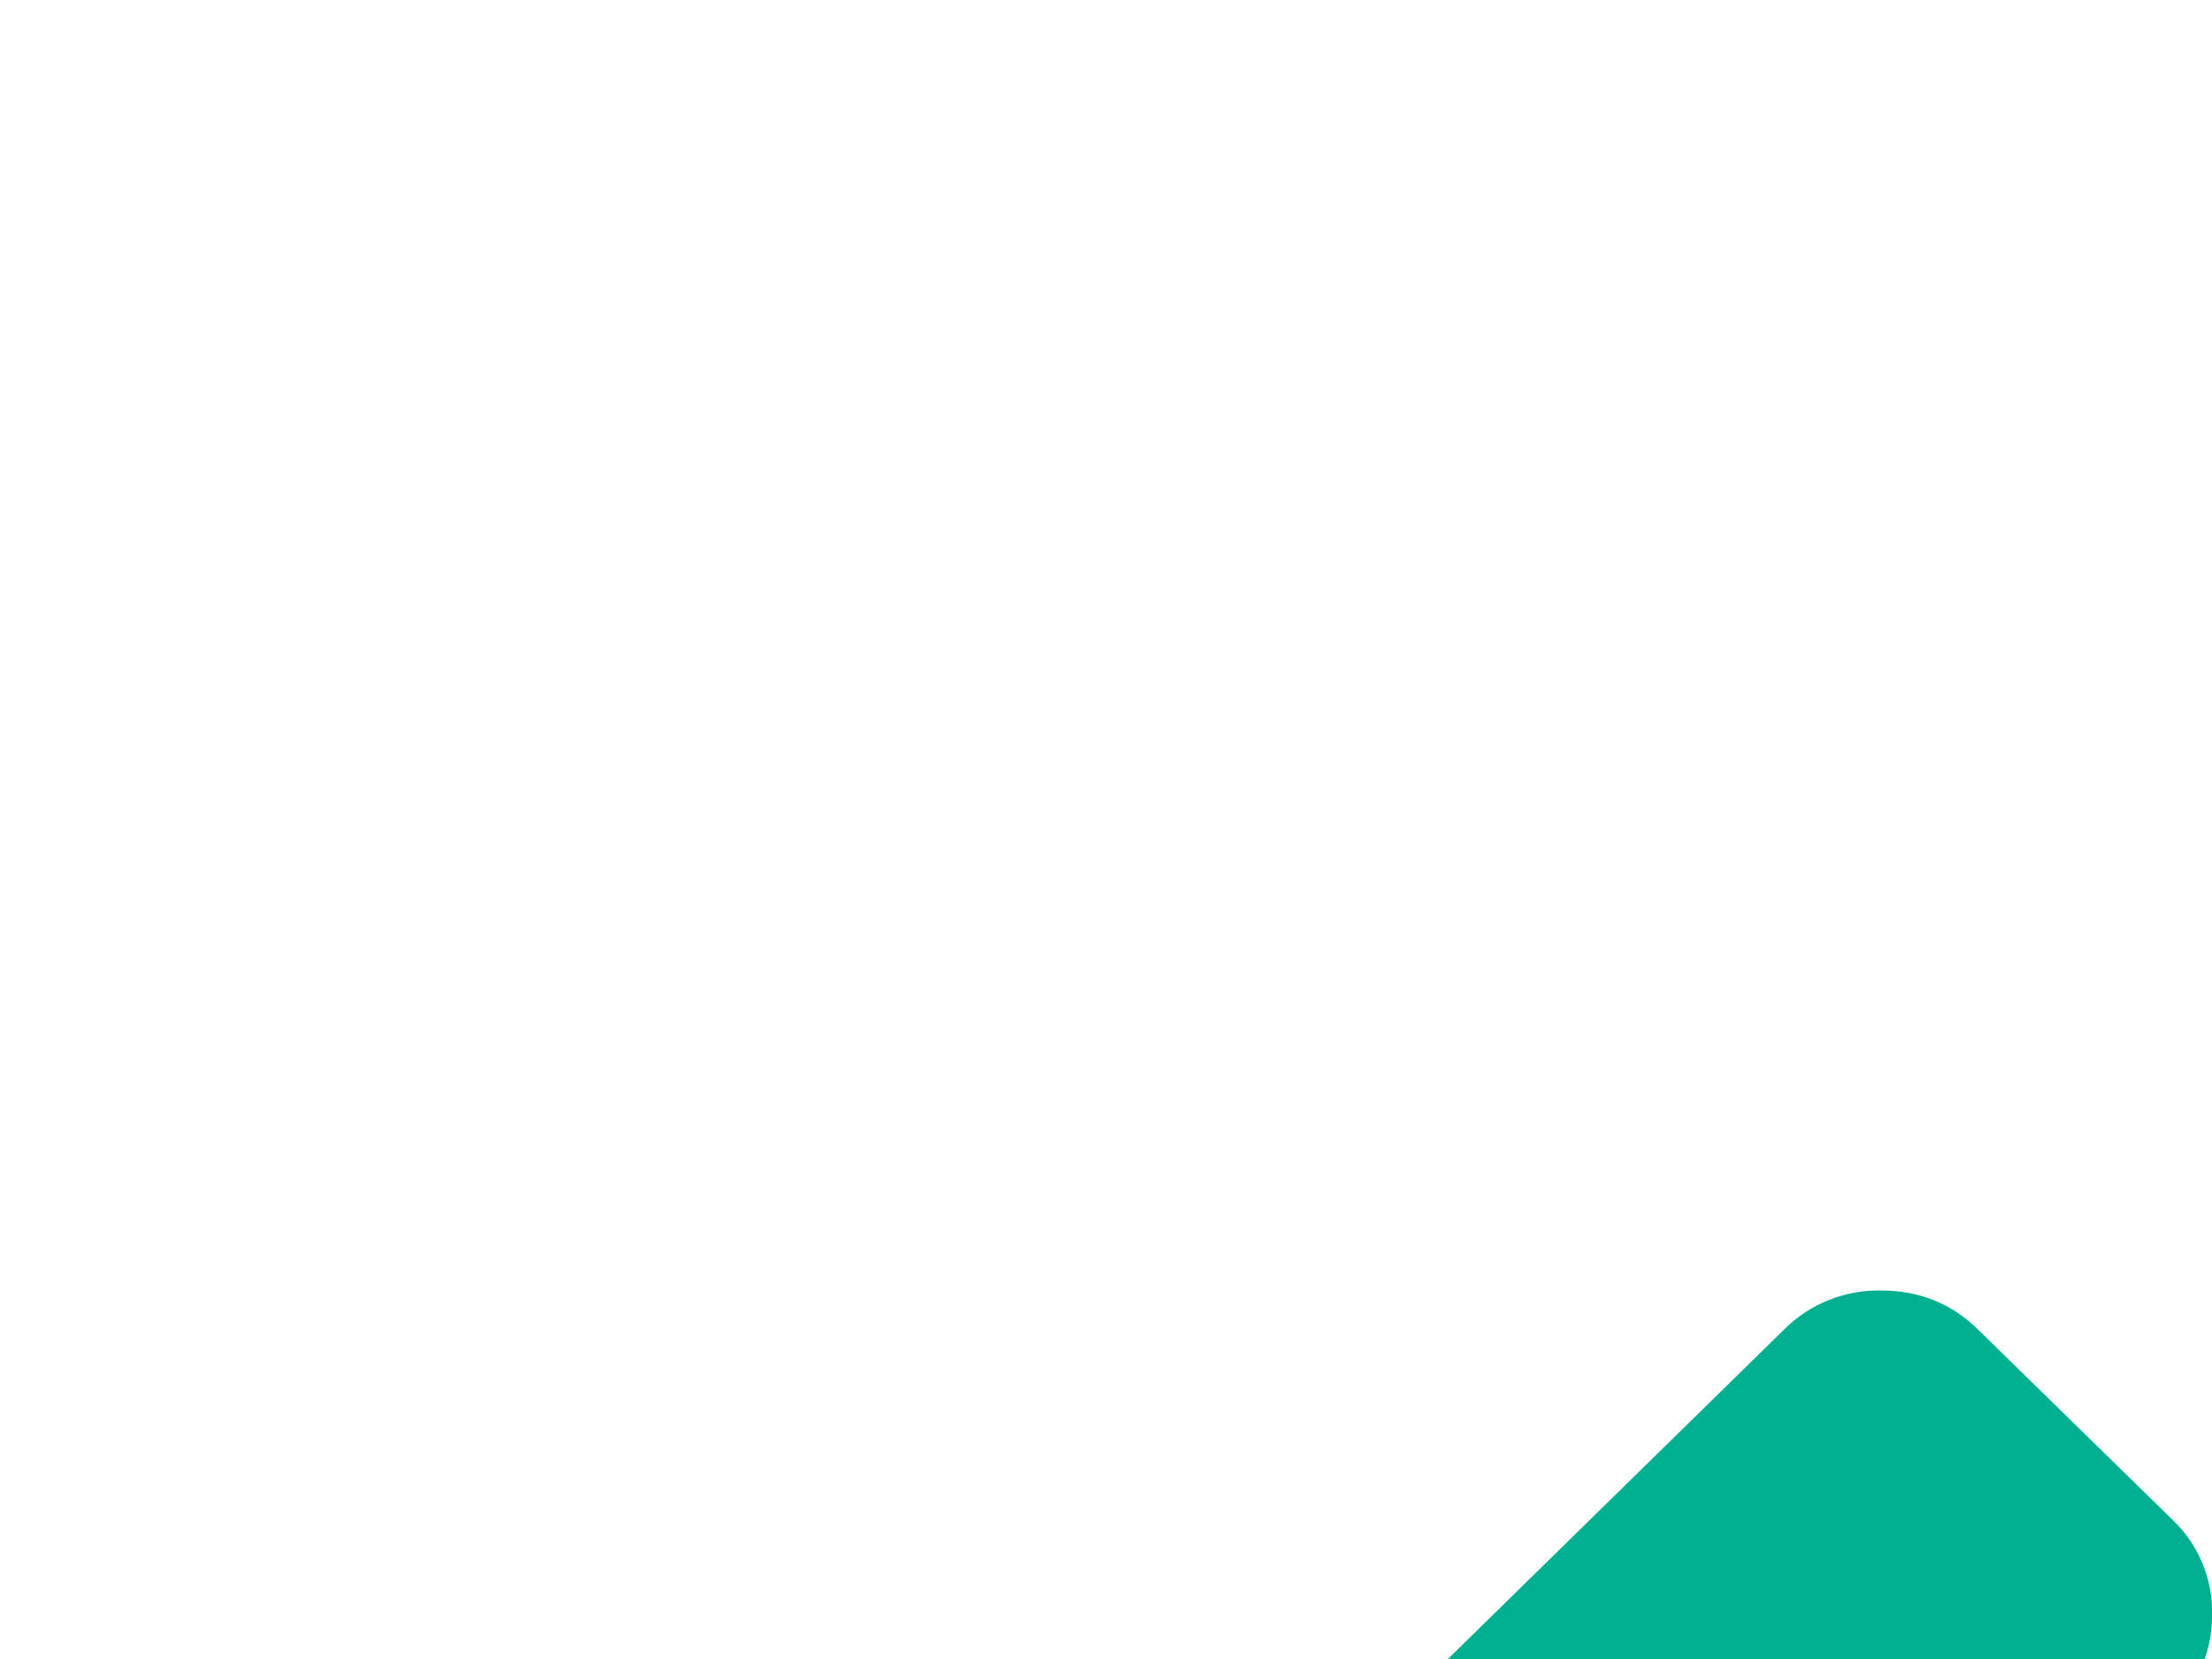
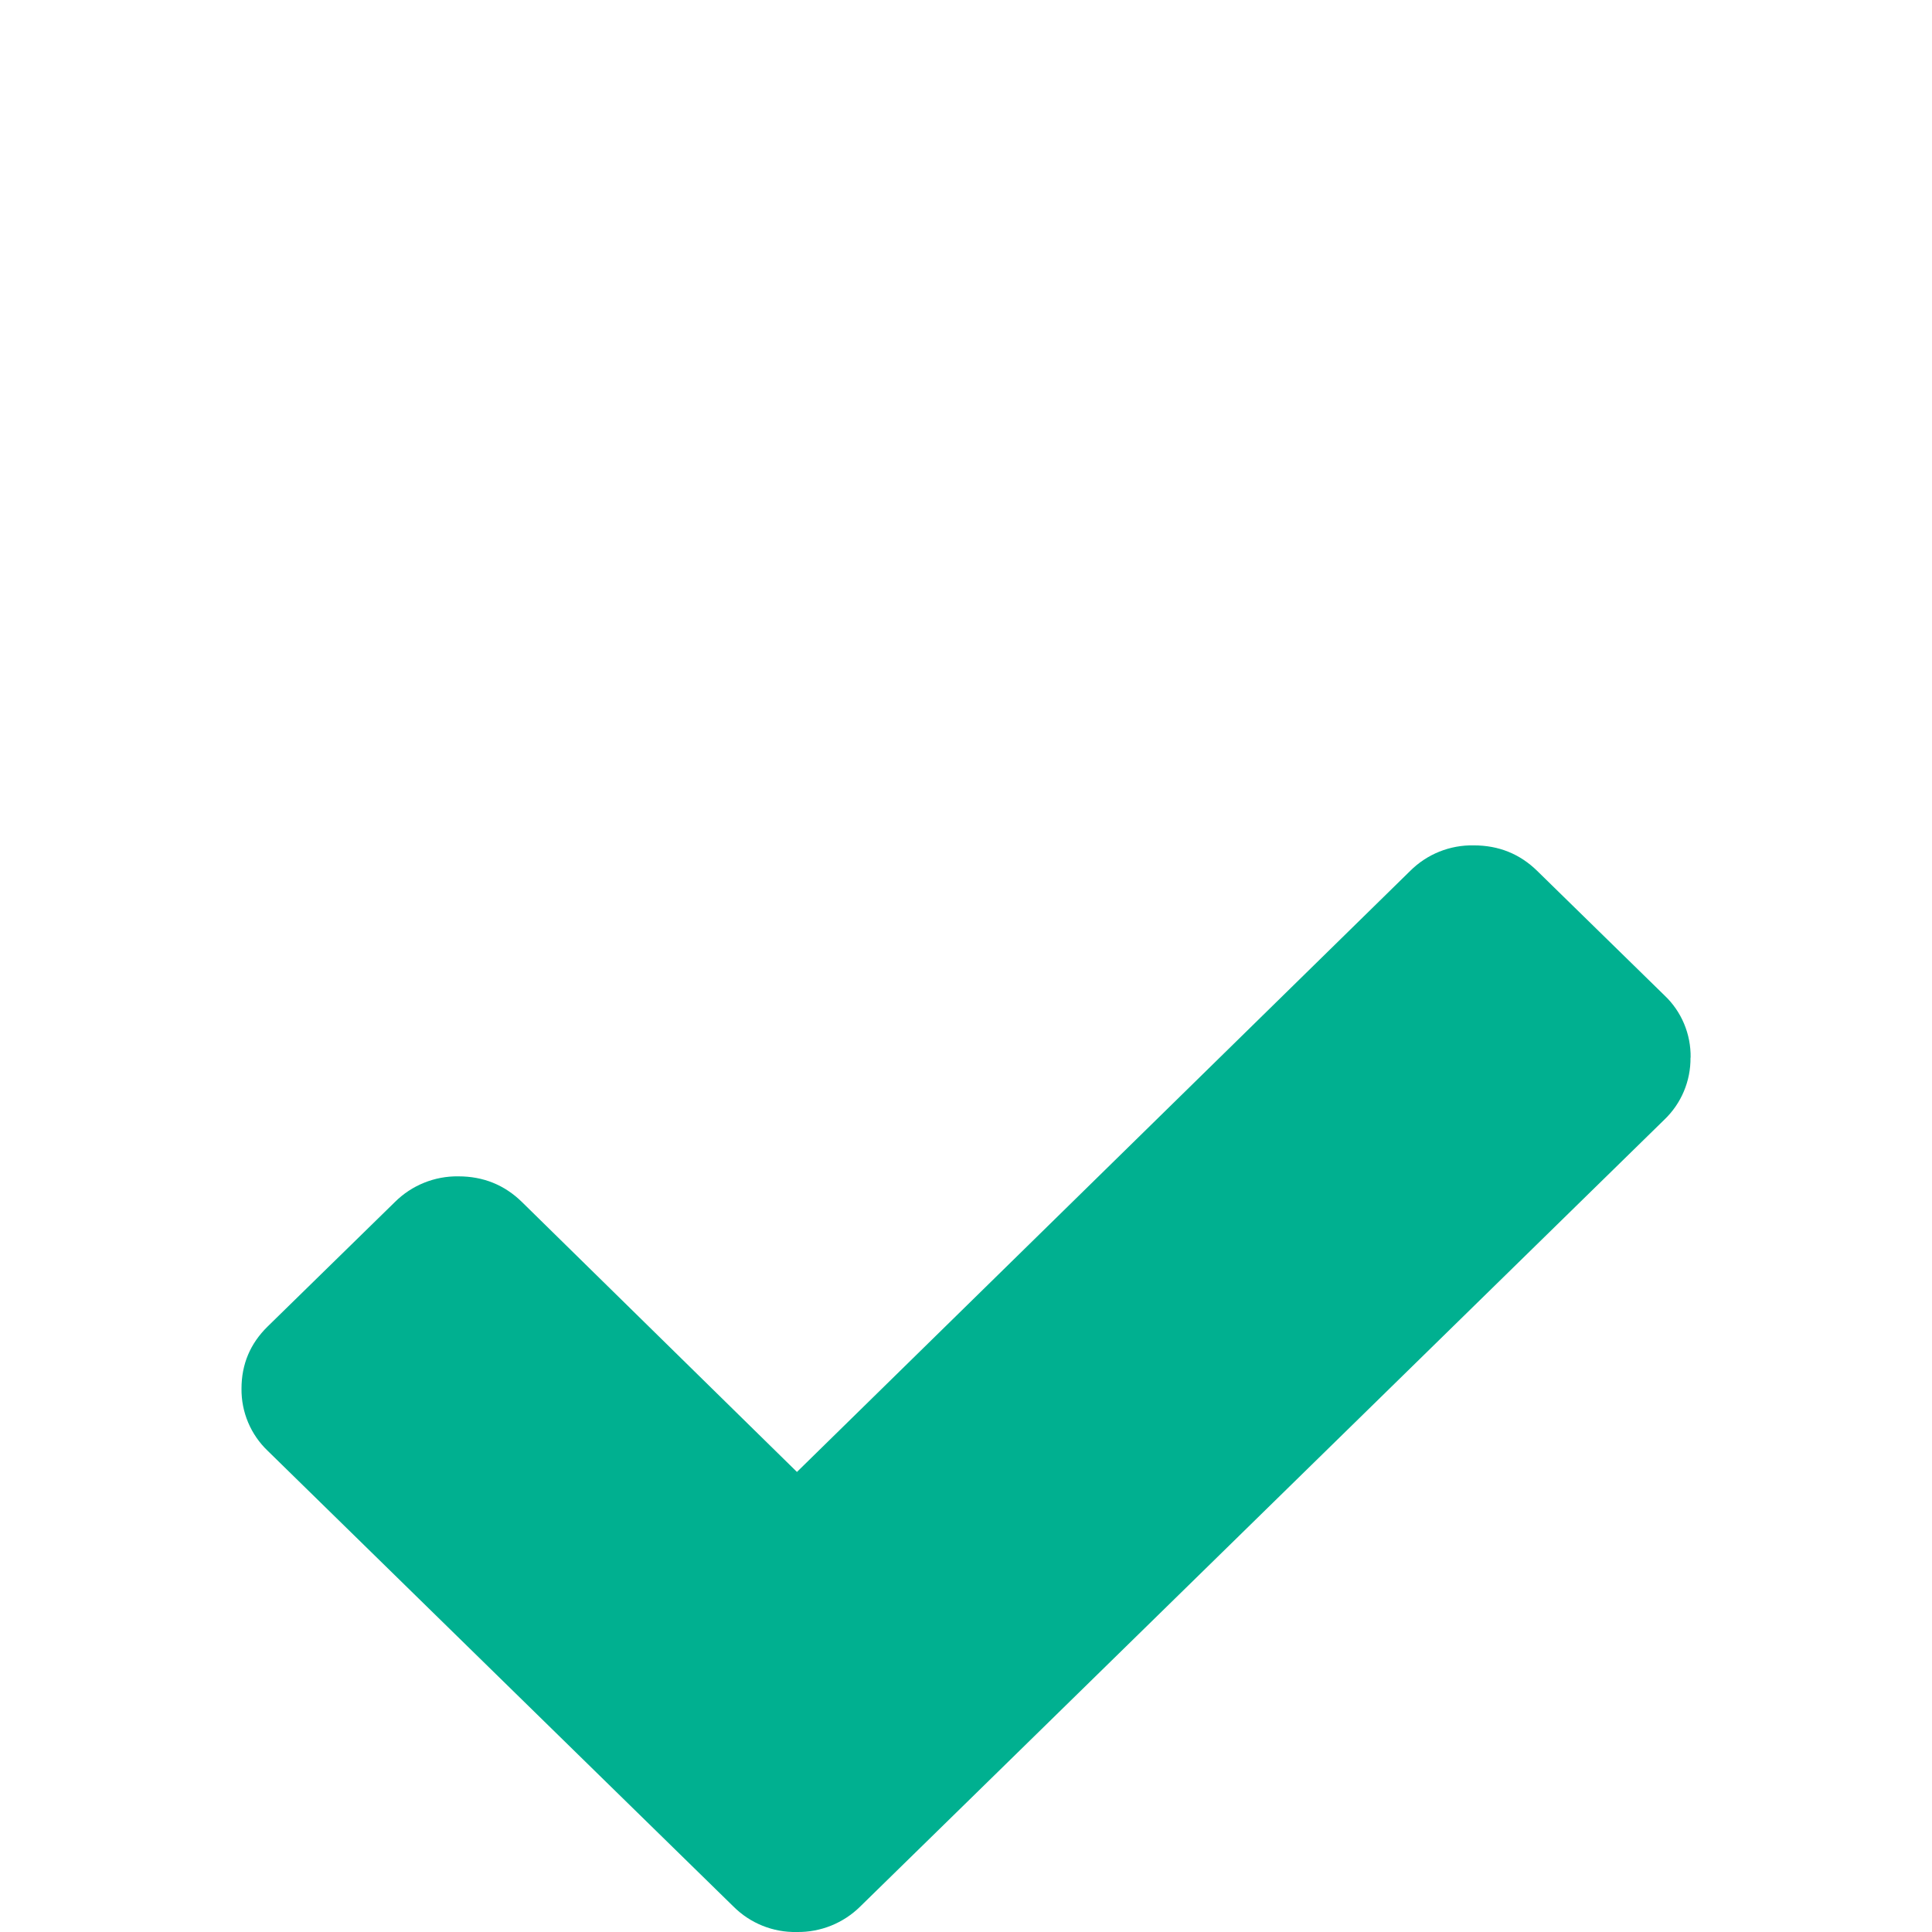
- <svg xmlns="http://www.w3.org/2000/svg">
-   <path fill="#00b090" d="M12 8.758a.694.694 0 0 1-.217.515l-5.605 5.485-1.053 1.03A.725.725 0 0 1 4.6 16a.724.724 0 0 1-.527-.212l-1.053-1.03-2.803-2.743A.694.694 0 0 1 0 11.5c0-.202.072-.374.217-.515l1.053-1.03a.725.725 0 0 1 .526-.213c.207 0 .382.071.527.213L4.6 12.19l5.078-4.977c.14-.14.33-.216.527-.212.206 0 .382.07.526.212l1.053 1.03c.142.134.22.321.217.516Z" />
+ <svg xmlns="http://www.w3.org/2000/svg" width="16" height="16" viewBox="0 0 12 16">
+   <path fill="#00b090" d="M12 8.758a.7.7 0 0 1-.217.515l-5.605 5.485-1.053 1.03A.73.73 0 0 1 4.6 16a.72.72 0 0 1-.527-.212l-1.053-1.03-2.803-2.743A.7.7 0 0 1 0 11.5q0-.303.217-.515l1.053-1.03a.73.73 0 0 1 .526-.213q.31 0 .527.213L4.6 12.19l5.078-4.977c.14-.14.33-.216.527-.212q.31 0 .526.212l1.053 1.03c.142.134.22.321.217.516Z" />
</svg>
